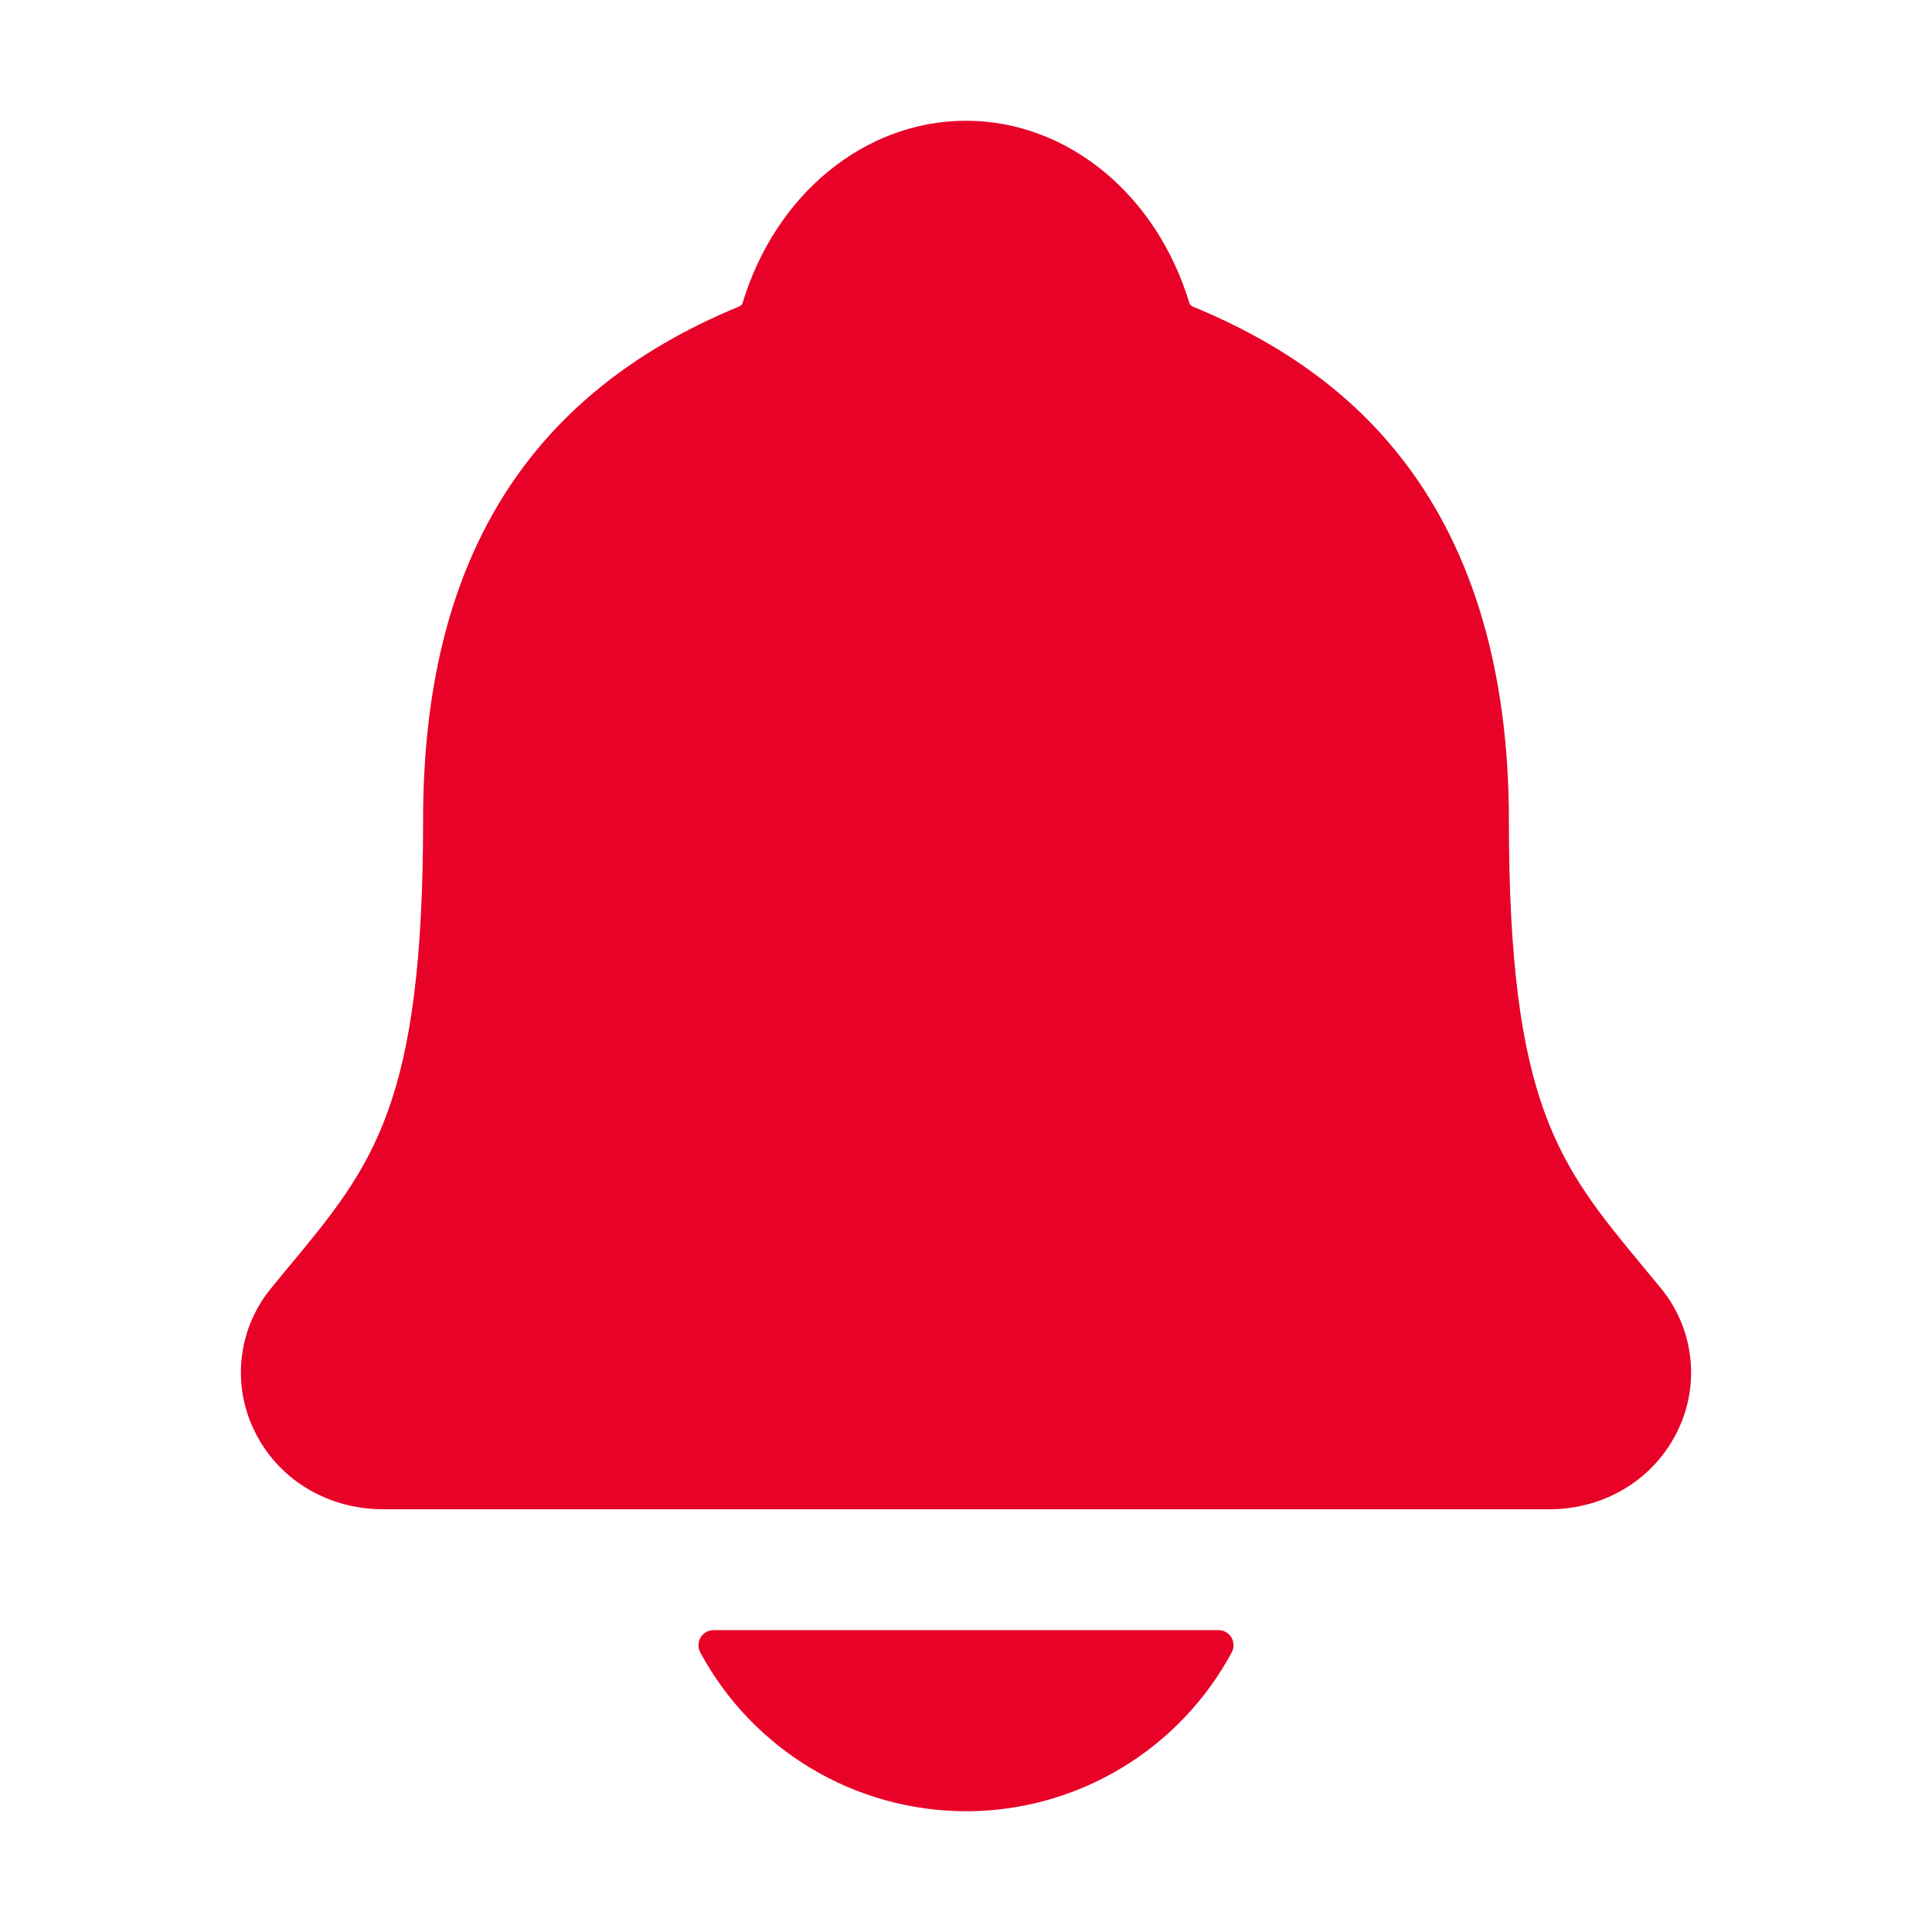
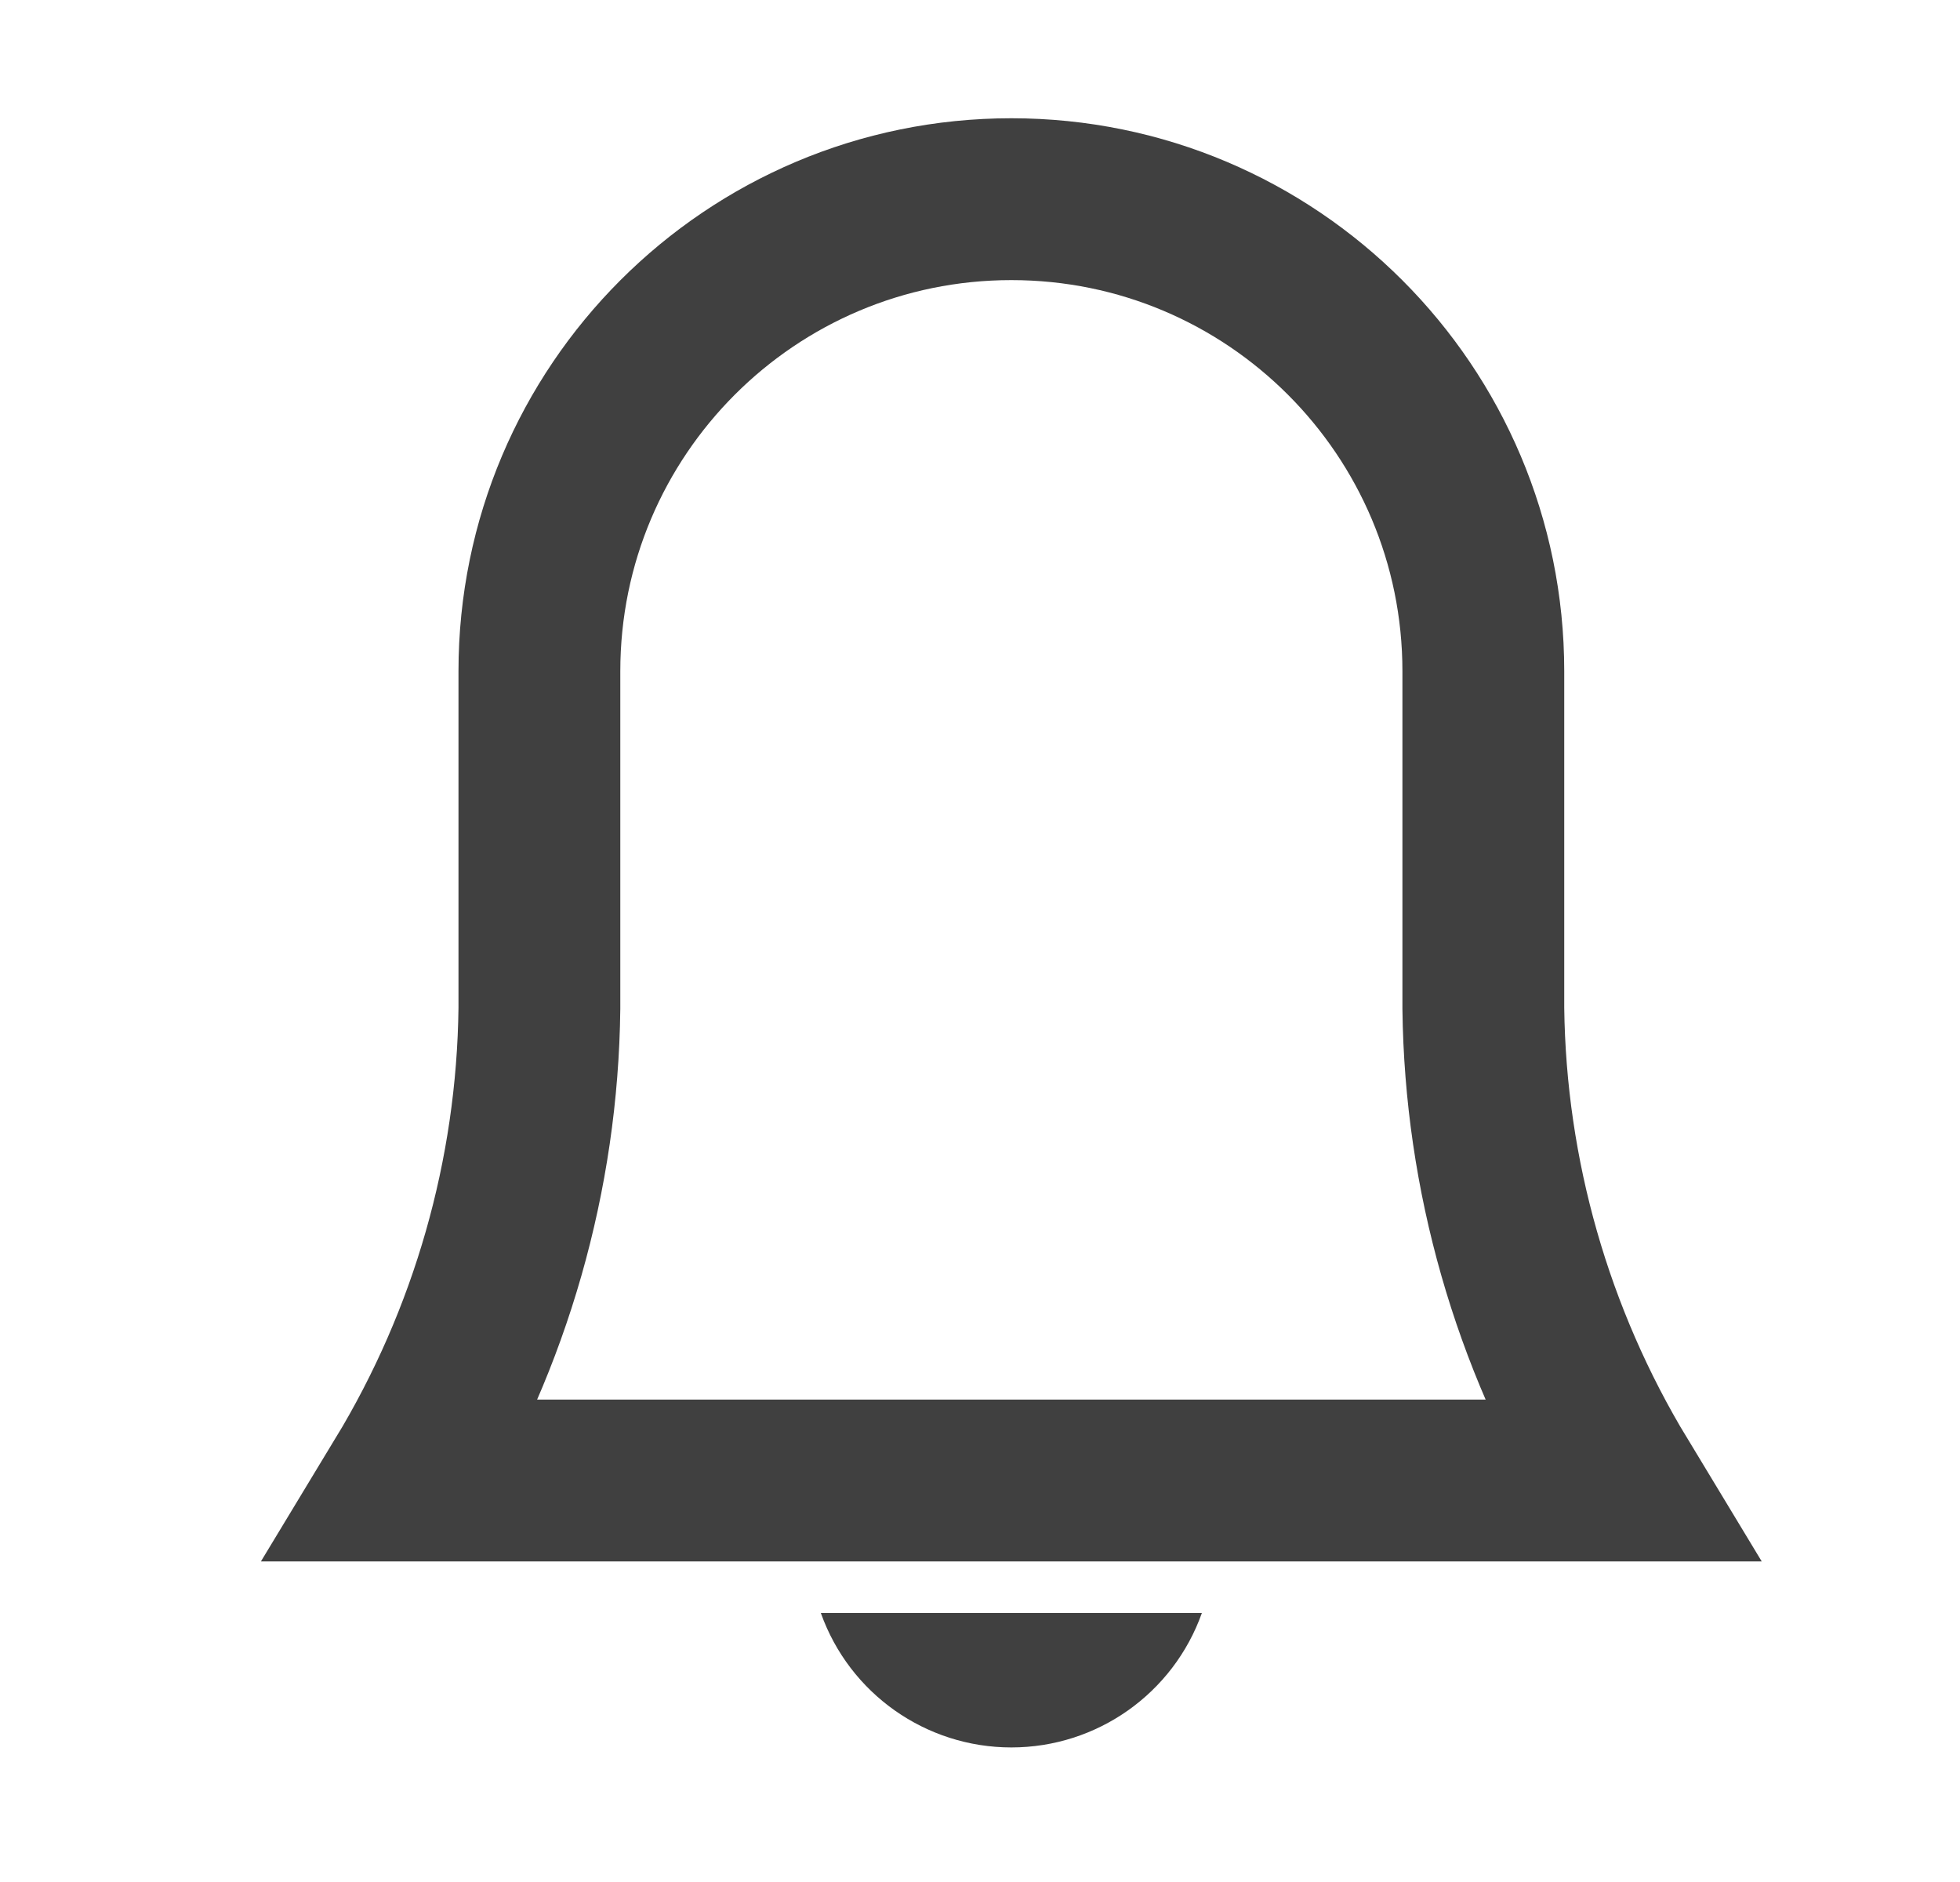
- <svg xmlns="http://www.w3.org/2000/svg" width="24" height="24" viewBox="0 0 24 24" fill="none">
-   <path d="M20.629 15.999C20.551 15.905 20.474 15.811 20.399 15.721C19.368 14.474 18.744 13.721 18.744 10.19C18.744 8.362 18.307 6.862 17.445 5.737C16.809 4.905 15.95 4.275 14.818 3.809C14.803 3.801 14.79 3.79 14.779 3.778C14.372 2.414 13.257 1.5 12 1.5C10.743 1.5 9.628 2.414 9.221 3.776C9.21 3.788 9.197 3.799 9.183 3.807C6.54 4.895 5.256 6.982 5.256 10.188C5.256 13.721 4.633 14.474 3.601 15.72C3.526 15.81 3.449 15.902 3.372 15.998C3.171 16.24 3.043 16.535 3.005 16.847C2.966 17.16 3.018 17.477 3.154 17.761C3.443 18.37 4.059 18.749 4.763 18.749H19.242C19.942 18.749 20.555 18.371 20.845 17.764C20.981 17.48 21.034 17.163 20.995 16.85C20.957 16.537 20.83 16.242 20.629 15.999ZM12 22.5C12.677 22.5 13.342 22.316 13.923 21.968C14.505 21.62 14.981 21.122 15.302 20.525C15.317 20.497 15.324 20.465 15.323 20.432C15.322 20.4 15.313 20.368 15.297 20.341C15.28 20.313 15.256 20.29 15.228 20.274C15.2 20.258 15.168 20.25 15.136 20.25H8.865C8.833 20.25 8.801 20.258 8.772 20.274C8.744 20.29 8.721 20.313 8.704 20.34C8.687 20.368 8.678 20.4 8.677 20.432C8.676 20.465 8.683 20.497 8.698 20.525C9.019 21.122 9.496 21.62 10.077 21.968C10.658 22.316 11.323 22.499 12 22.5Z" fill="#E80228" />
+ <svg xmlns="http://www.w3.org/2000/svg" width="25" height="24" viewBox="0 0 25 24" fill="none">
+   <path d="M18.92 12.86V8.56C18.92 5.235 16.225 2.54 12.9 2.54C9.575 2.54 6.88 5.235 6.88 8.56L6.88 12.86C6.855 14.984 6.261 17.063 5.16 18.88L20.64 18.88C19.54 17.063 18.946 14.984 18.92 12.86Z" stroke="#404040" stroke-width="2.064" stroke-miterlimit="10" stroke-linecap="round" />
+   <path d="M10.47 20.57C10.836 21.598 11.809 22.284 12.9 22.284C13.991 22.284 14.964 21.598 15.33 20.57H10.47Z" fill="#404040" />
</svg>
